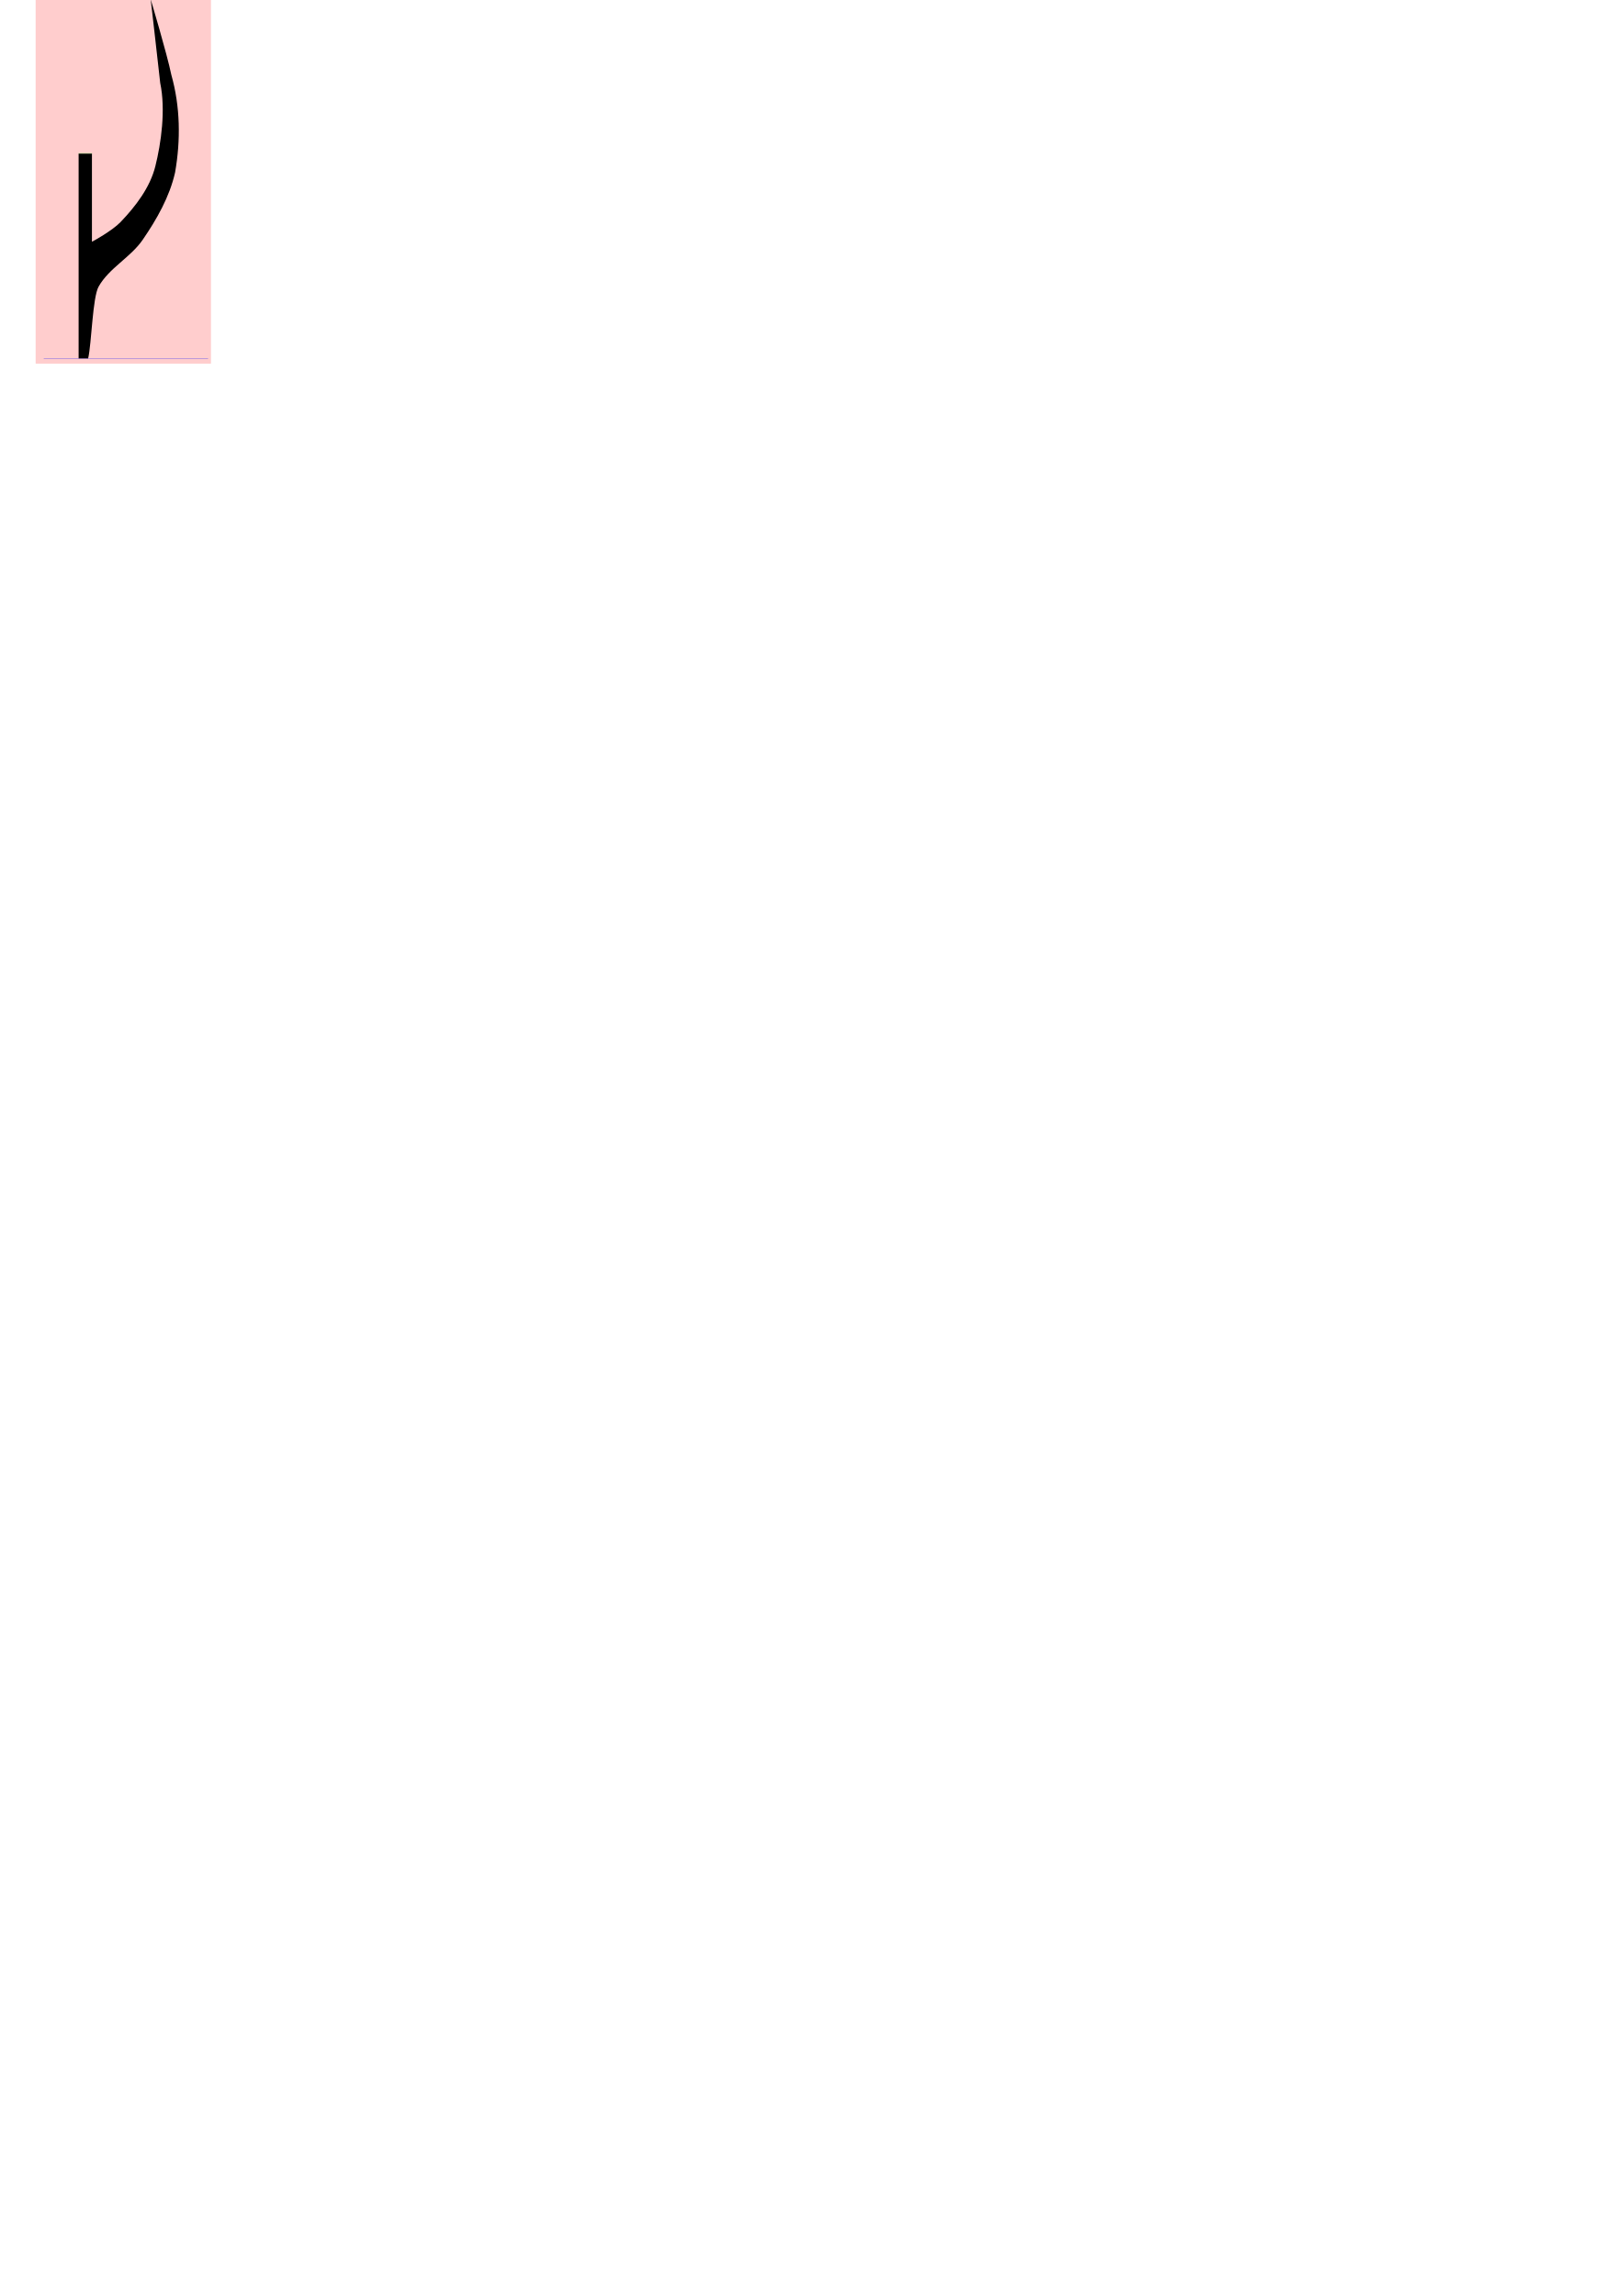
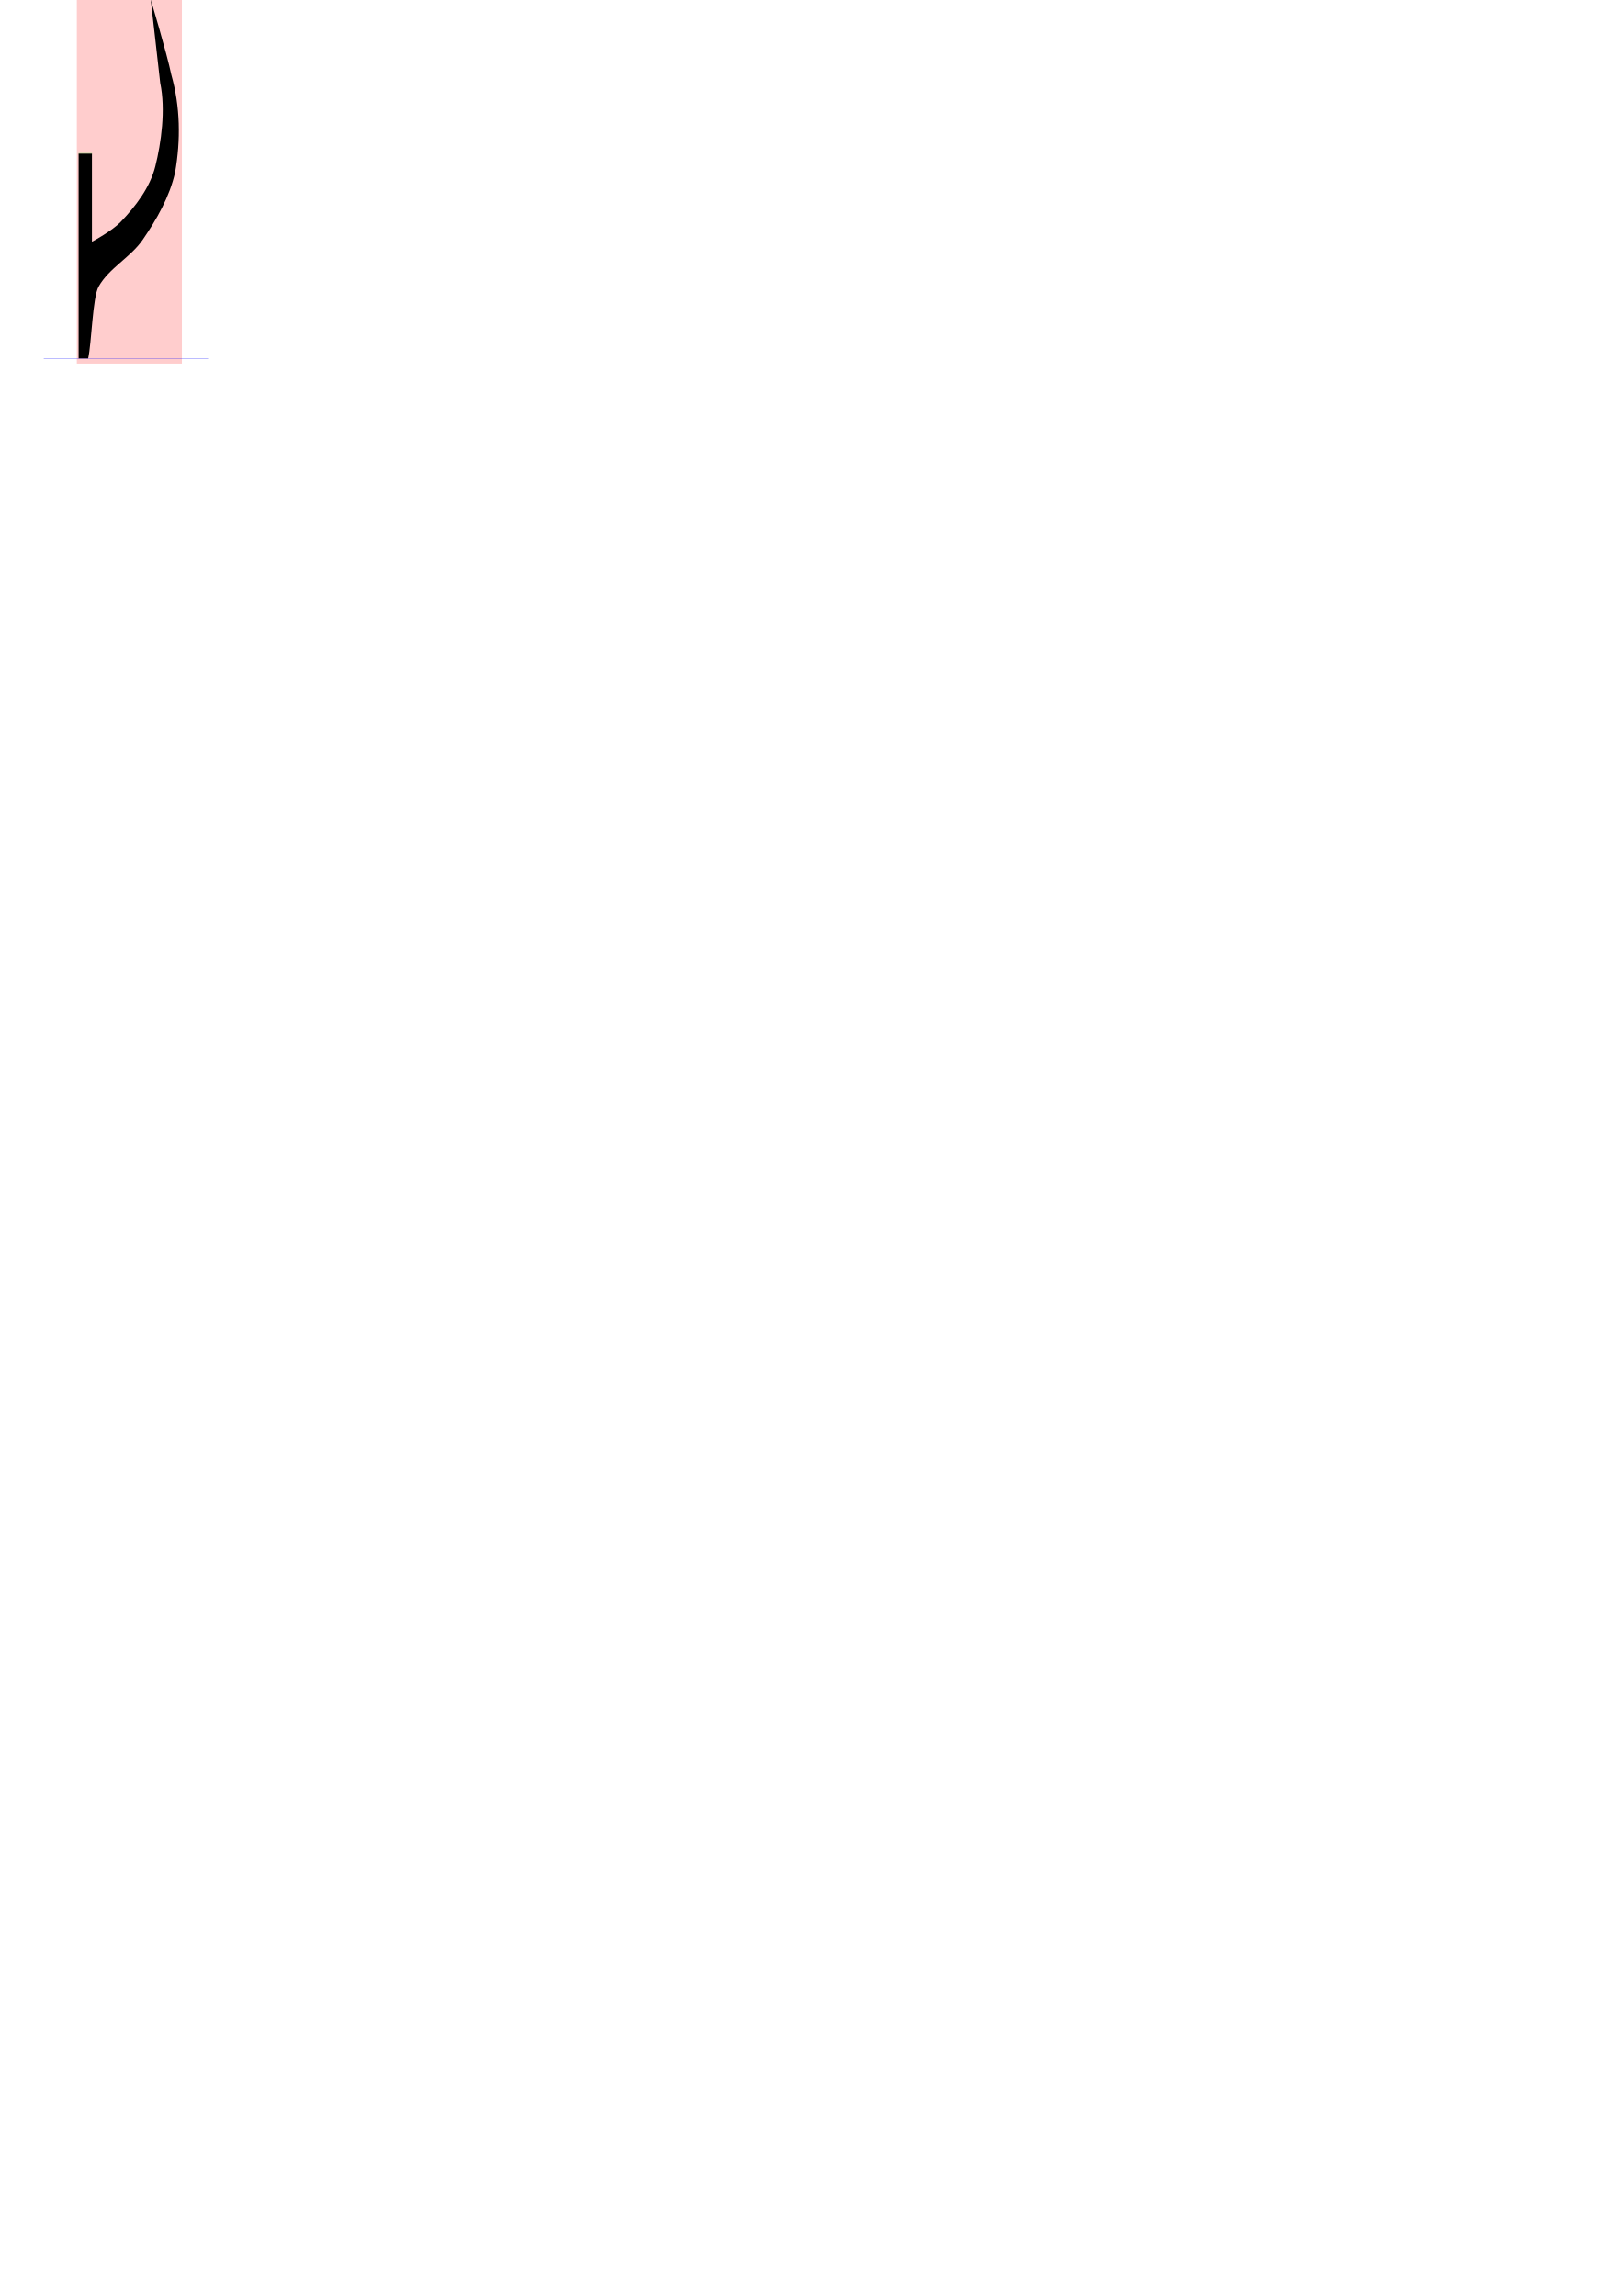
<svg xmlns="http://www.w3.org/2000/svg" version="1.1" width="744.094" height="1052.362" id="svg2">
  <defs id="defs4" />
-   <rect width="80.342" height="168.111" x="16.336" y="-1.443" id="rect3705" style="fill:#ff0000;fill-opacity:0.196;stroke:none" />
+   <rect width="48.149" height="168.111" x="35.208" y="-1.443" id="rect3705" style="fill:#ff0000;fill-opacity:0.196;stroke:none" />
  <path d="m 20.047,164.295 75.307,0" id="path3709" style="fill:none;stroke:#0000ff;stroke-width:0.224;stroke-linecap:butt;stroke-linejoin:miter;stroke-miterlimit:4;stroke-opacity:0.49;stroke-dasharray:none" />
  <path d="m 36.026,70.488 6.15,0" id="path3699" style="fill:none;stroke:#00ff00;stroke-width:0.867;stroke-linecap:butt;stroke-linejoin:miter;stroke-miterlimit:4;stroke-opacity:0.196;stroke-dasharray:none" />
  <path d="m 36.029,70.435 6.105,0 0,40.344 c 0.501,-0.144 9.425,-5.15 13.082,-8.968 6.957,-7.264 13.528,-15.845 15.972,-25.602 2.669,-10.656 4.797,-25.975 2.235,-38.155 -0.879,-8.138 -4.36,-38.332 -4.36,-38.332 0,0 7.44,24.803 9.454,34.582 4.104,14.526 4.329,29.915 1.712,44.758 -2.517,11.13 -8.381,21.442 -14.841,30.848 -5.559,8.094 -15.369,12.896 -20.192,21.45 -2.797,4.96 -3.205,25.946 -4.798,32.933 l -4.369,-0.022 0,-93.836 z" id="path2820" style="fill:#000000;stroke:none" />
</svg>
